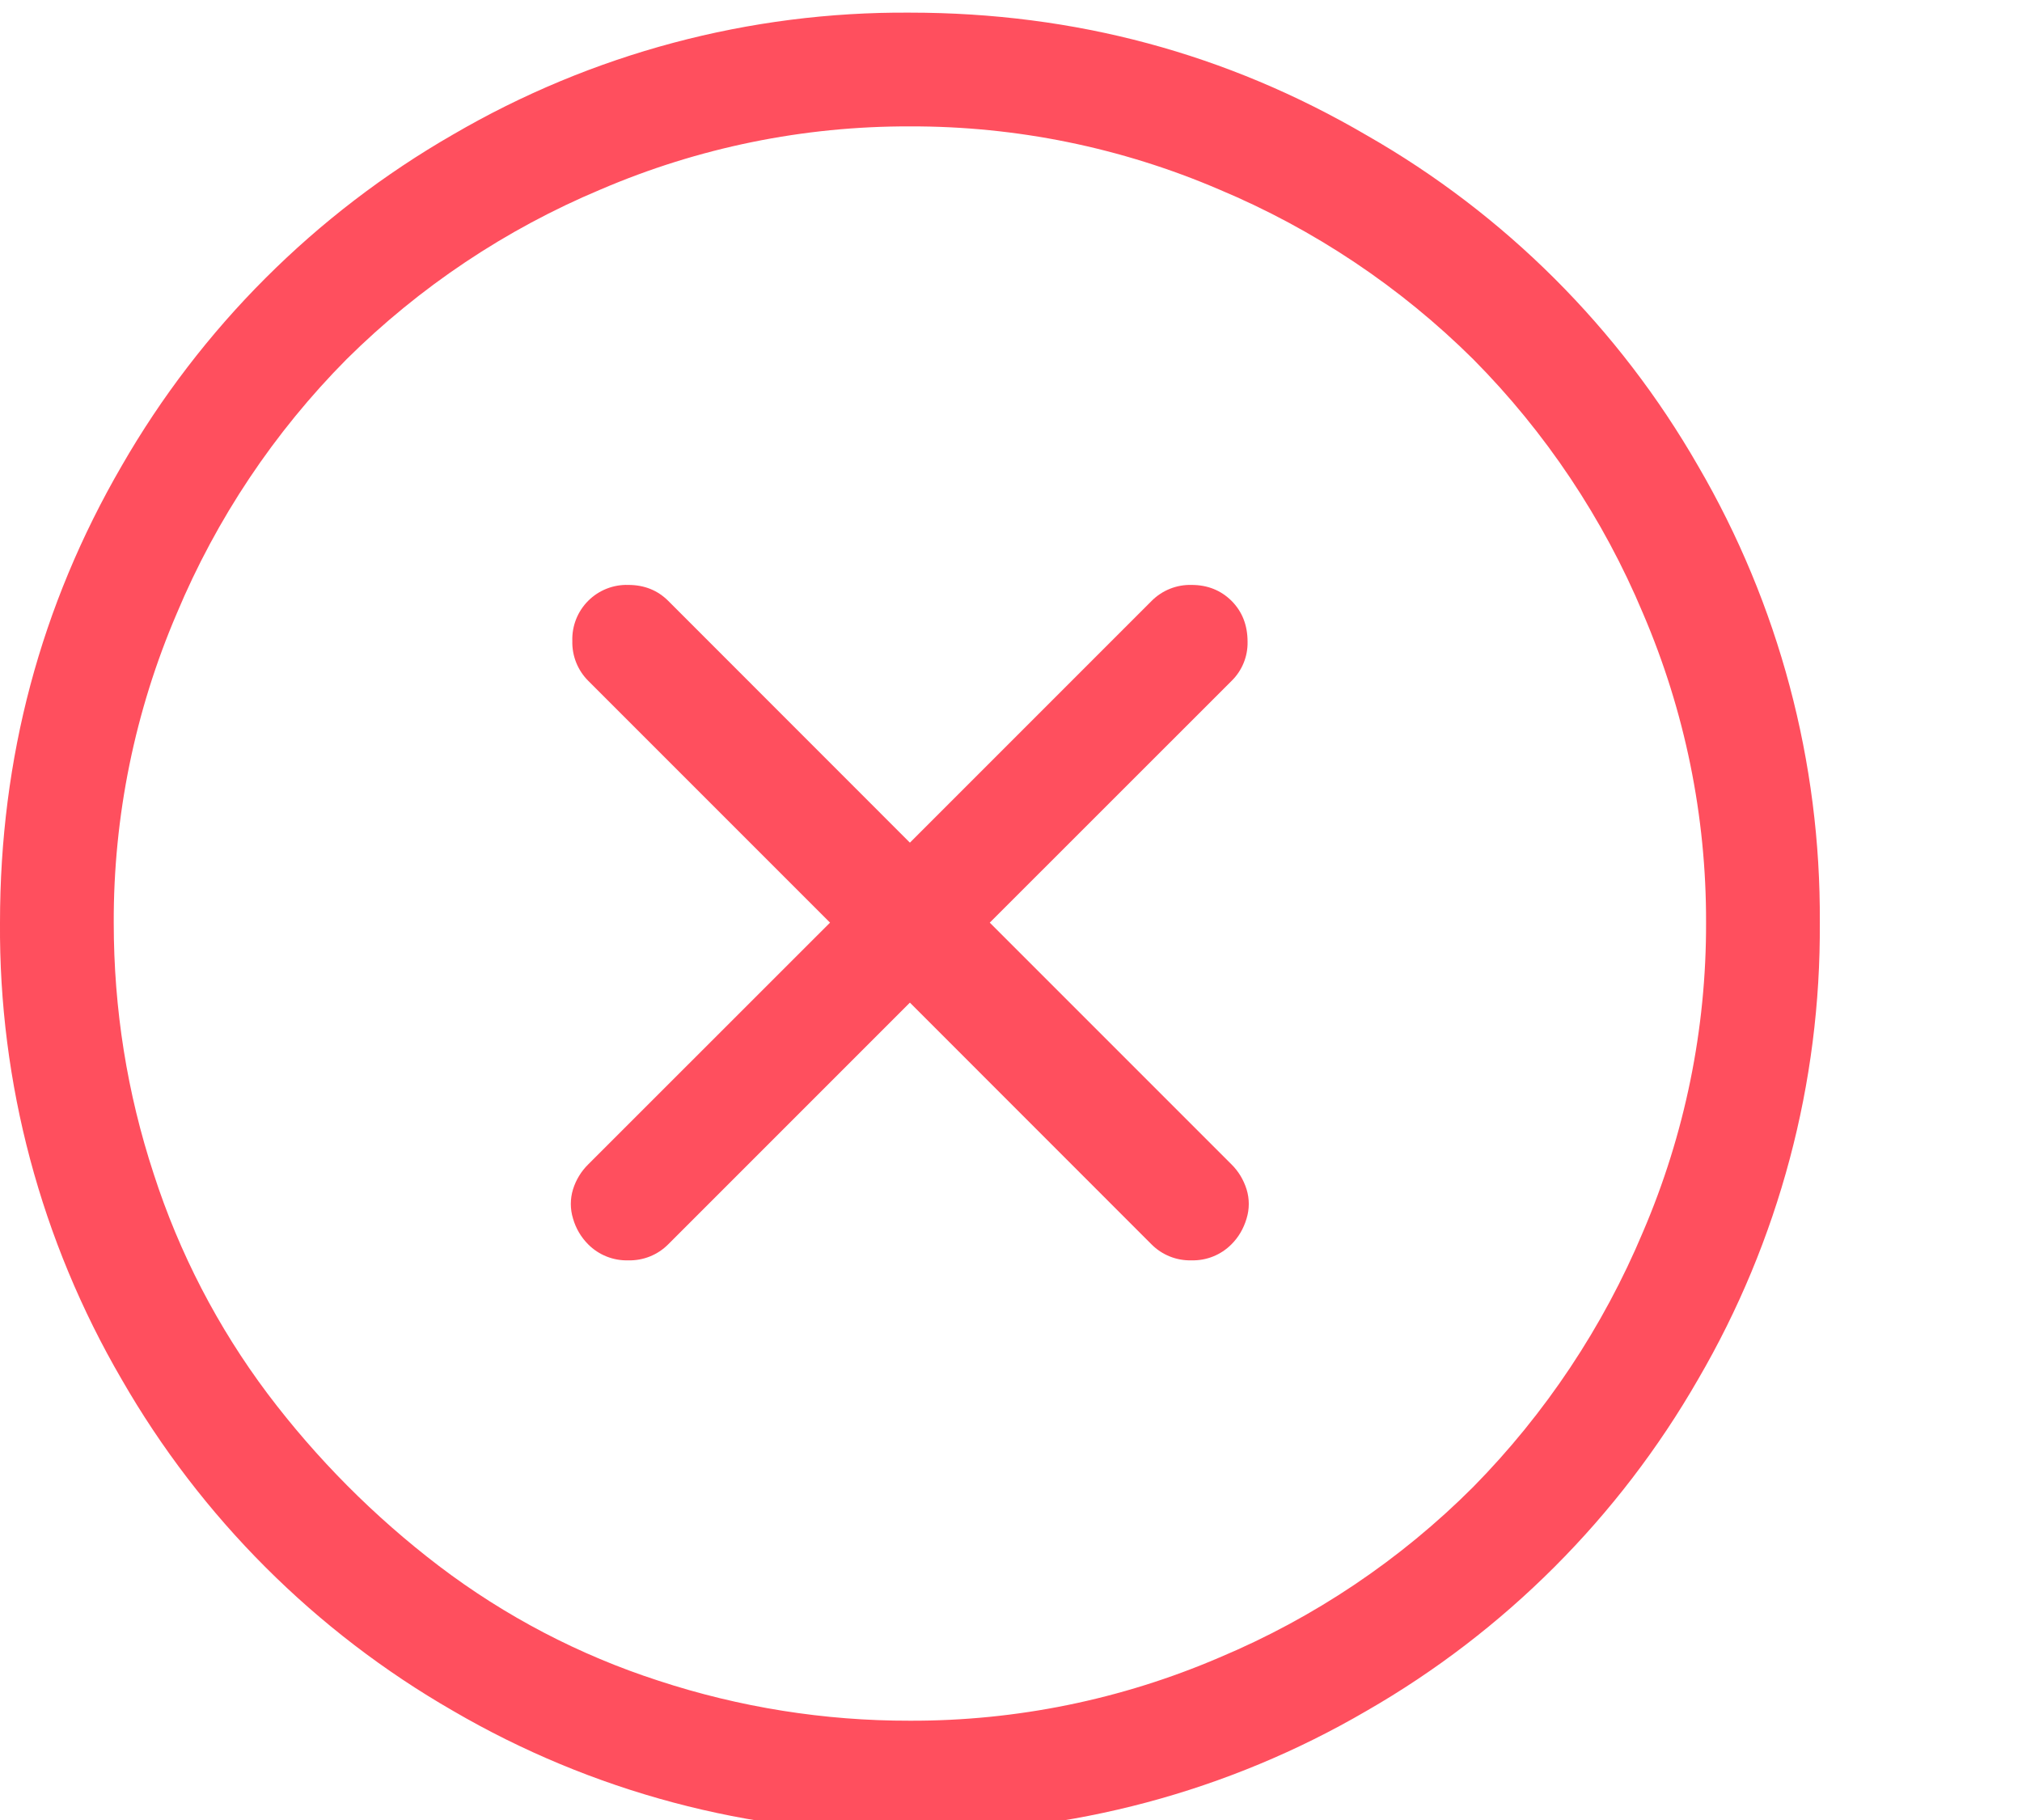
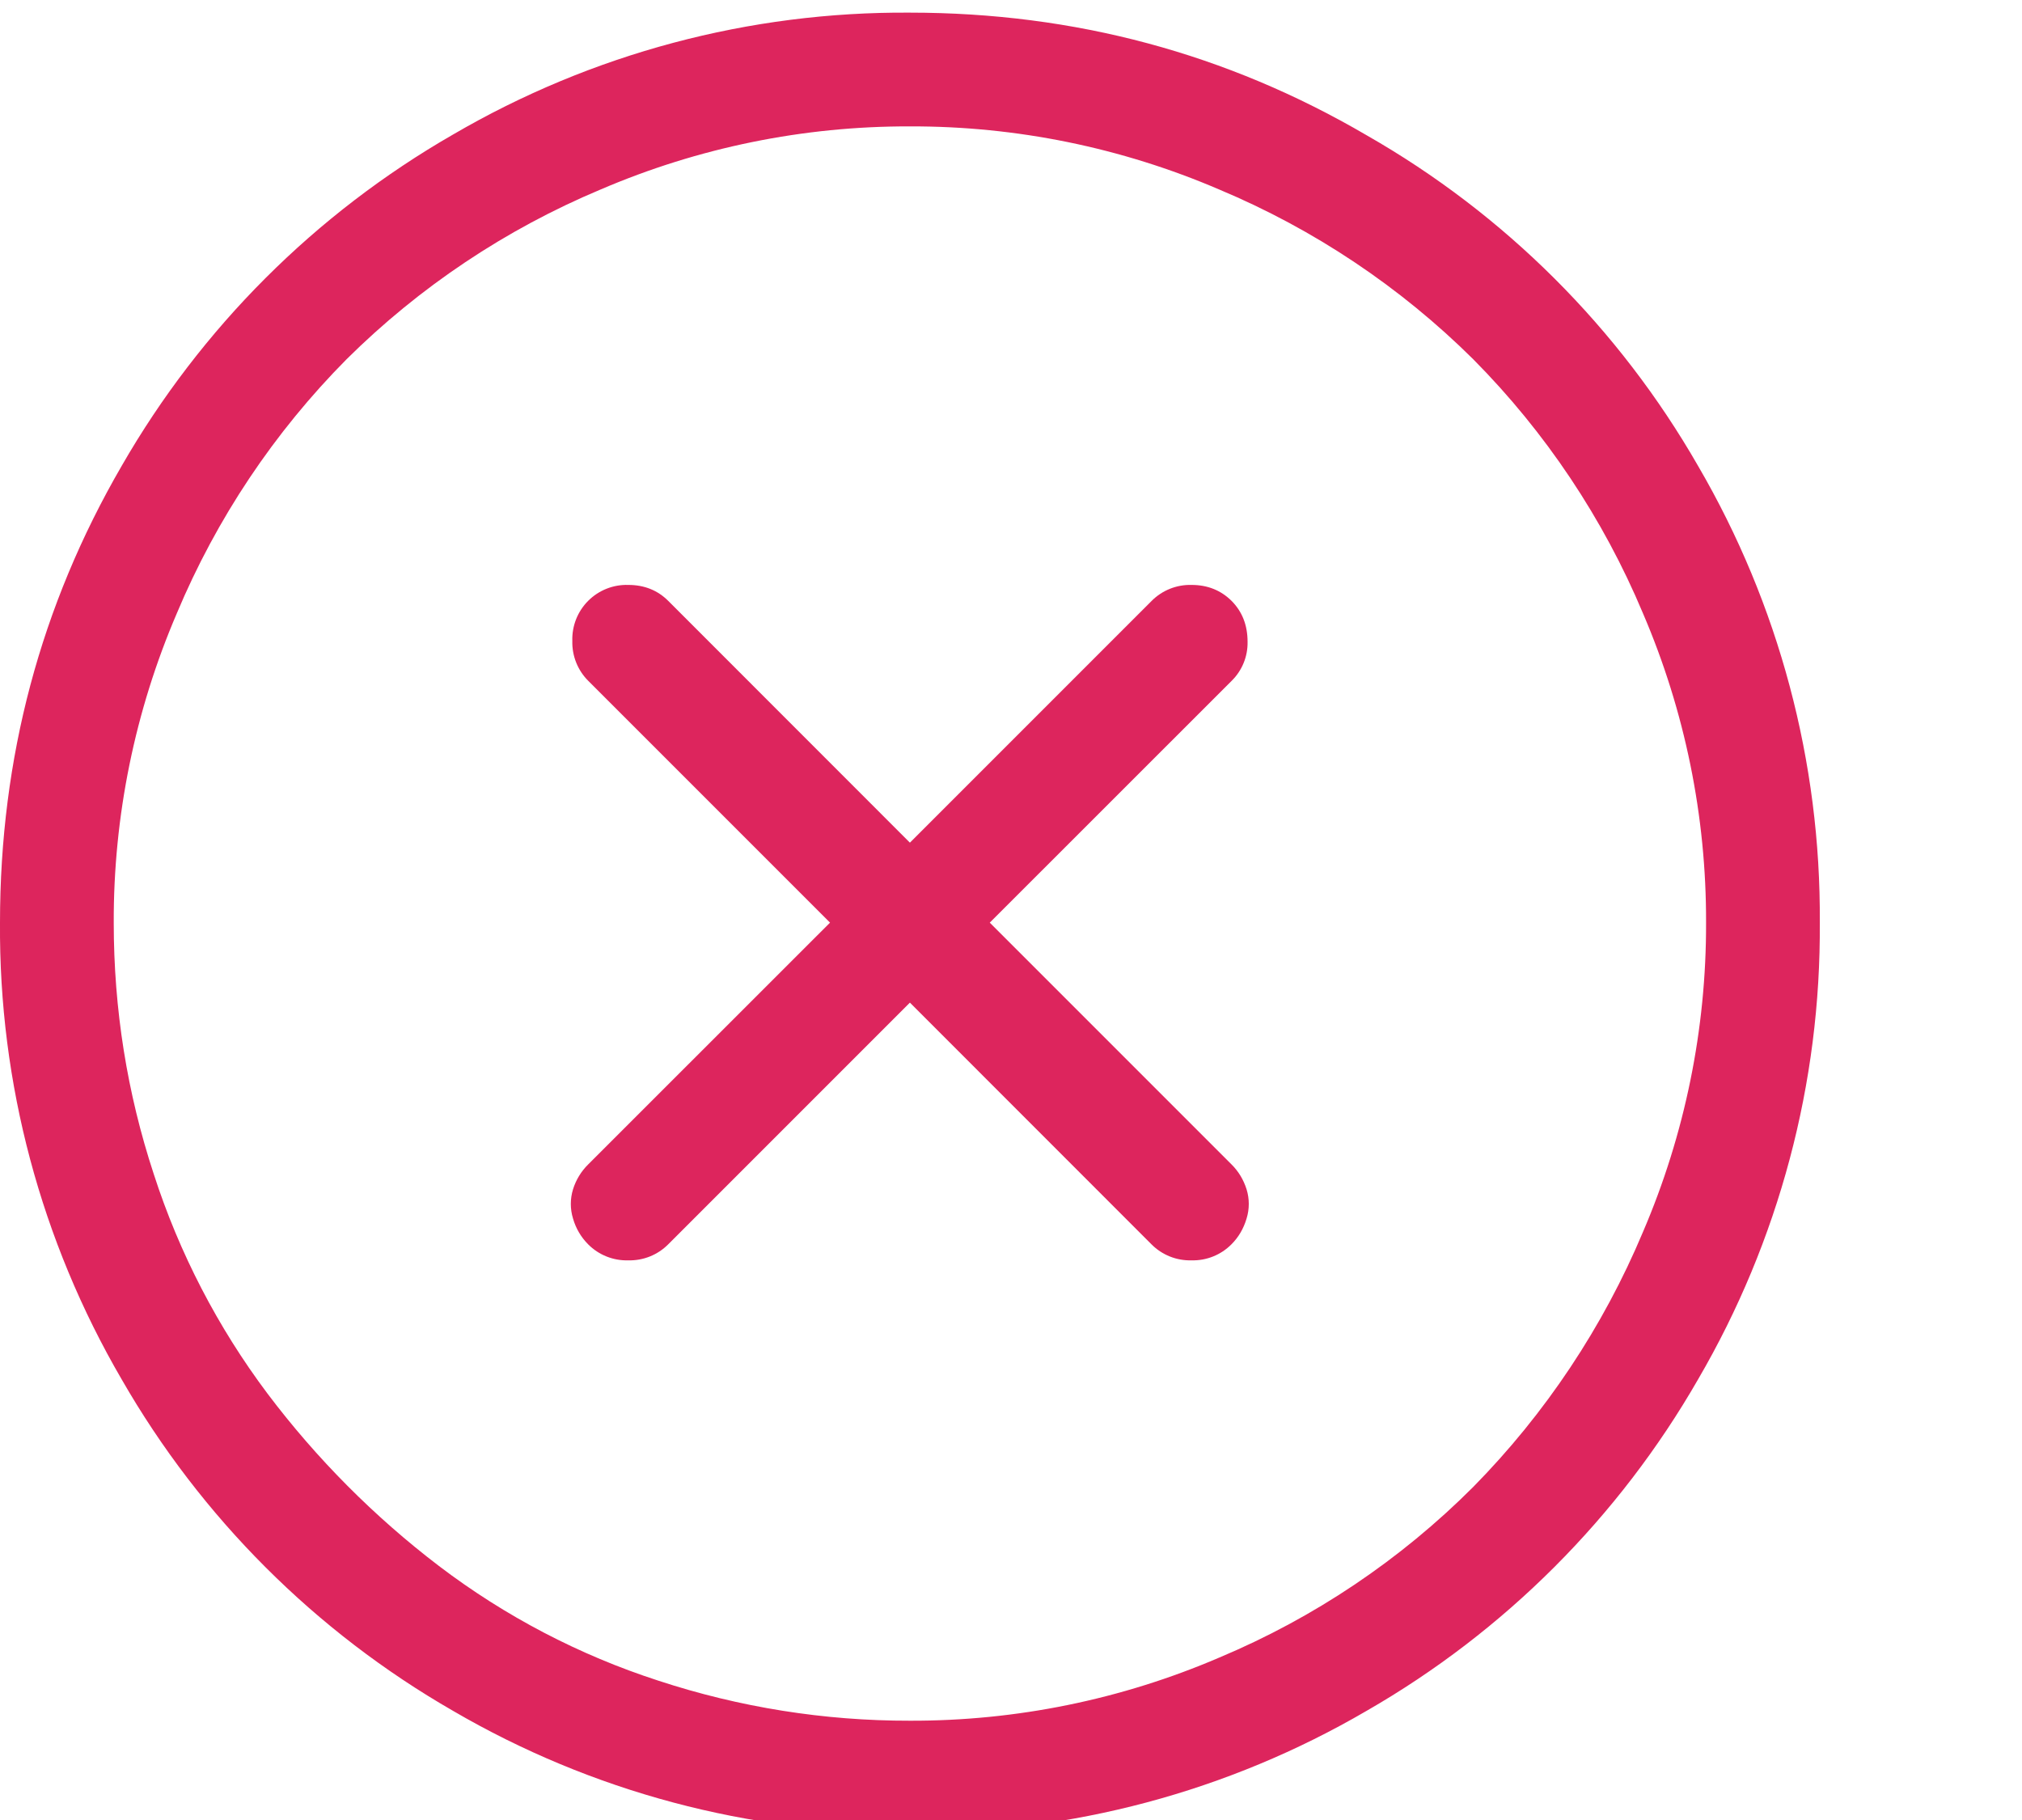
<svg xmlns="http://www.w3.org/2000/svg" viewBox="0 0 20 18">
-   <path d="M13.518 1.338a8.821 8.821 0 0 1 3.278 3.27A8.841 8.841 0 0 1 18 9.124a8.841 8.841 0 0 1-1.204 4.518 8.888 8.888 0 0 1-3.278 3.278A8.841 8.841 0 0 1 9 18.125a8.841 8.841 0 0 1-4.518-1.204 8.888 8.888 0 0 1-3.278-3.278A8.841 8.841 0 0 1 0 9.125C0 7.496.401 5.99 1.204 4.607A8.888 8.888 0 0 1 4.482 1.33 8.841 8.841 0 0 1 9 .125c1.629 0 3.135.404 4.518 1.213zM9 17.018a7.698 7.698 0 0 0 3.059-.624 7.837 7.837 0 0 0 2.513-1.688 8.017 8.017 0 0 0 1.679-2.522 7.698 7.698 0 0 0 .624-3.059 7.698 7.698 0 0 0-.624-3.059 7.911 7.911 0 0 0-1.679-2.513 7.911 7.911 0 0 0-2.513-1.679A7.698 7.698 0 0 0 9 1.25a7.698 7.698 0 0 0-3.059.624 7.911 7.911 0 0 0-2.513 1.679 7.911 7.911 0 0 0-1.679 2.513 7.698 7.698 0 0 0-.624 3.059c0 .855.132 1.685.396 2.487a7.417 7.417 0 0 0 1.125 2.171 8.822 8.822 0 0 0 1.696 1.705 7.3 7.3 0 0 0 2.17 1.134A7.92 7.92 0 0 0 9 17.018zm3.34-10.67a.526.526 0 0 1-.158.386L9.79 9.125l2.39 2.39c.071.07.12.153.15.247a.49.49 0 0 1 0 .29c-.03.1-.079.184-.15.255a.537.537 0 0 1-.395.158.537.537 0 0 1-.395-.158L9 9.916l-2.39 2.39a.537.537 0 0 1-.396.159.537.537 0 0 1-.396-.158.589.589 0 0 1-.15-.255.49.49 0 0 1 0-.29.594.594 0 0 1 .15-.246L8.21 9.125l-2.39-2.39a.537.537 0 0 1-.159-.396.537.537 0 0 1 .554-.554c.158 0 .29.053.395.158L9 8.334l2.39-2.39a.537.537 0 0 1 .396-.159c.158 0 .29.053.396.158.105.106.158.24.158.405z" fill="#ff4f5e" fill-rule="evenodd" />
+   <path d="M13.518 1.338a8.821 8.821 0 0 1 3.278 3.27A8.841 8.841 0 0 1 18 9.124a8.841 8.841 0 0 1-1.204 4.518 8.888 8.888 0 0 1-3.278 3.278A8.841 8.841 0 0 1 9 18.125a8.841 8.841 0 0 1-4.518-1.204 8.888 8.888 0 0 1-3.278-3.278A8.841 8.841 0 0 1 0 9.125C0 7.496.401 5.99 1.204 4.607A8.888 8.888 0 0 1 4.482 1.33 8.841 8.841 0 0 1 9 .125c1.629 0 3.135.404 4.518 1.213zM9 17.018a7.698 7.698 0 0 0 3.059-.624 7.837 7.837 0 0 0 2.513-1.688 8.017 8.017 0 0 0 1.679-2.522 7.698 7.698 0 0 0 .624-3.059 7.698 7.698 0 0 0-.624-3.059 7.911 7.911 0 0 0-1.679-2.513 7.911 7.911 0 0 0-2.513-1.679A7.698 7.698 0 0 0 9 1.25a7.698 7.698 0 0 0-3.059.624 7.911 7.911 0 0 0-2.513 1.679 7.911 7.911 0 0 0-1.679 2.513 7.698 7.698 0 0 0-.624 3.059c0 .855.132 1.685.396 2.487a7.417 7.417 0 0 0 1.125 2.171 8.822 8.822 0 0 0 1.696 1.705 7.3 7.3 0 0 0 2.17 1.134A7.92 7.92 0 0 0 9 17.018zm3.34-10.67a.526.526 0 0 1-.158.386L9.79 9.125l2.39 2.39c.071.07.12.153.15.247a.49.49 0 0 1 0 .29c-.03.1-.079.184-.15.255a.537.537 0 0 1-.395.158.537.537 0 0 1-.395-.158L9 9.916l-2.39 2.39a.537.537 0 0 1-.396.159.537.537 0 0 1-.396-.158.589.589 0 0 1-.15-.255.49.49 0 0 1 0-.29.594.594 0 0 1 .15-.246L8.21 9.125l-2.39-2.39a.537.537 0 0 1-.159-.396.537.537 0 0 1 .554-.554c.158 0 .29.053.395.158L9 8.334l2.39-2.39a.537.537 0 0 1 .396-.159c.158 0 .29.053.396.158.105.106.158.24.158.405z" fill="#DD255D" fill-rule="evenodd" />
</svg>
